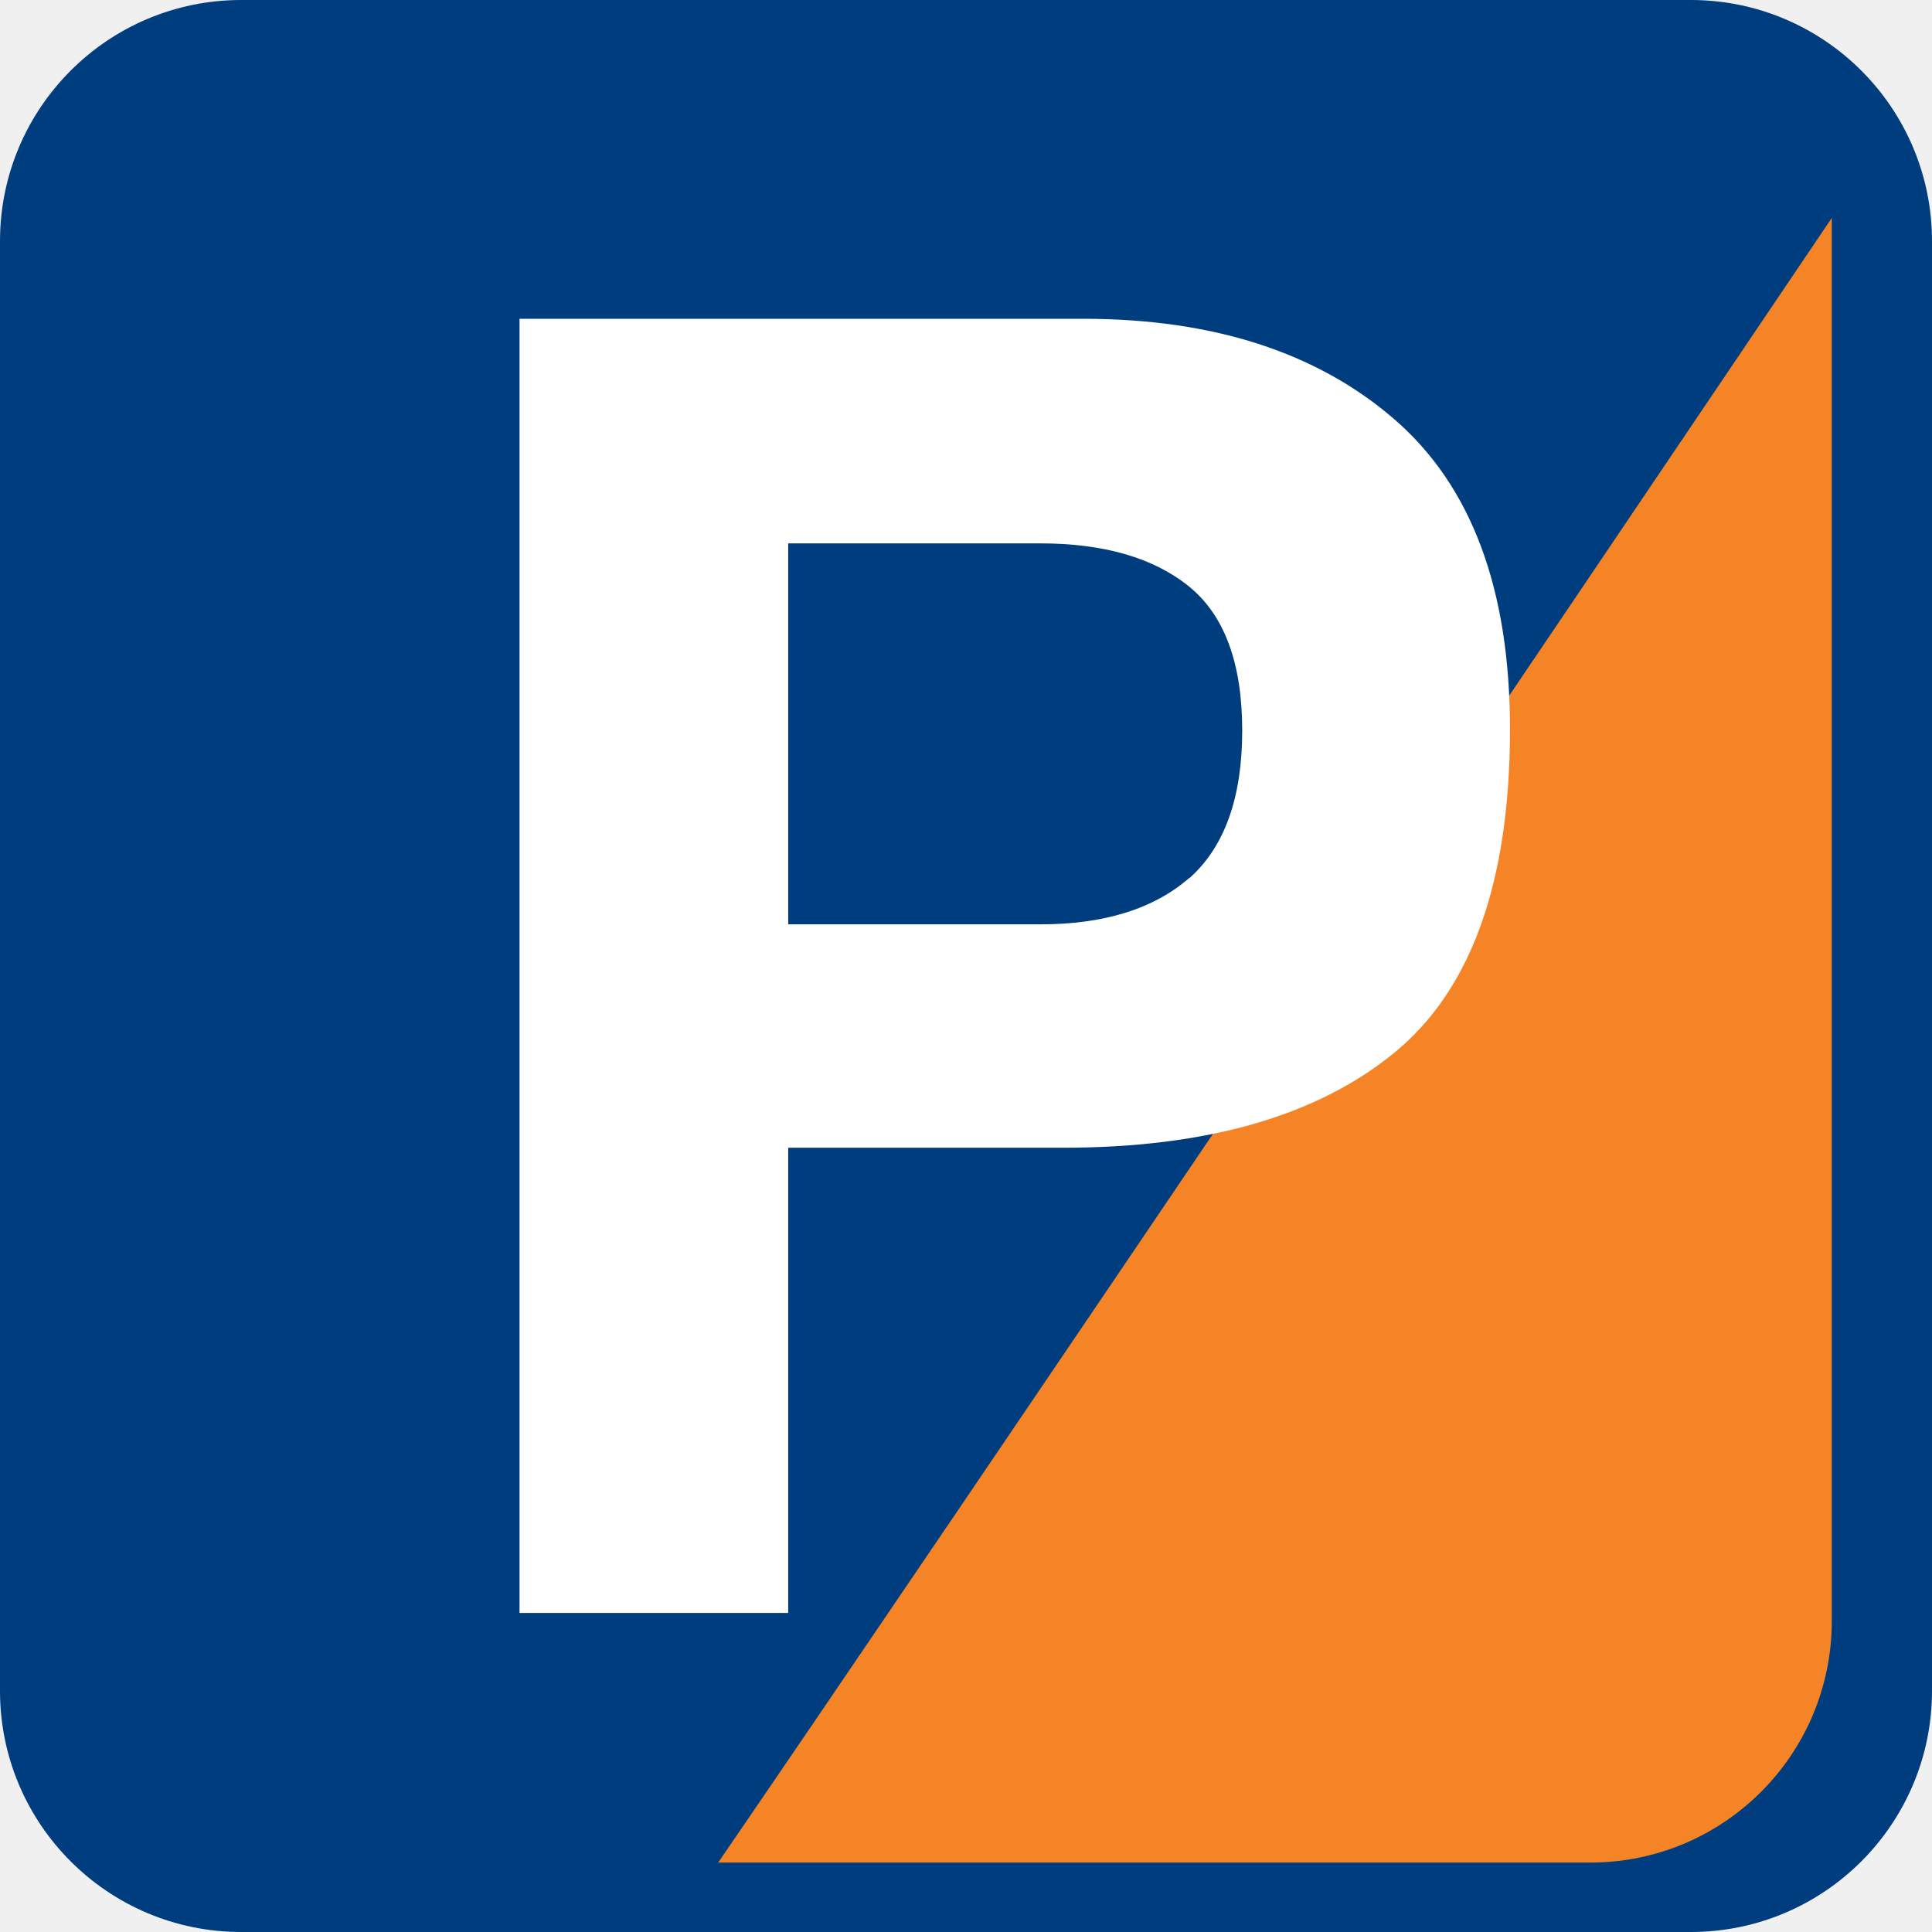
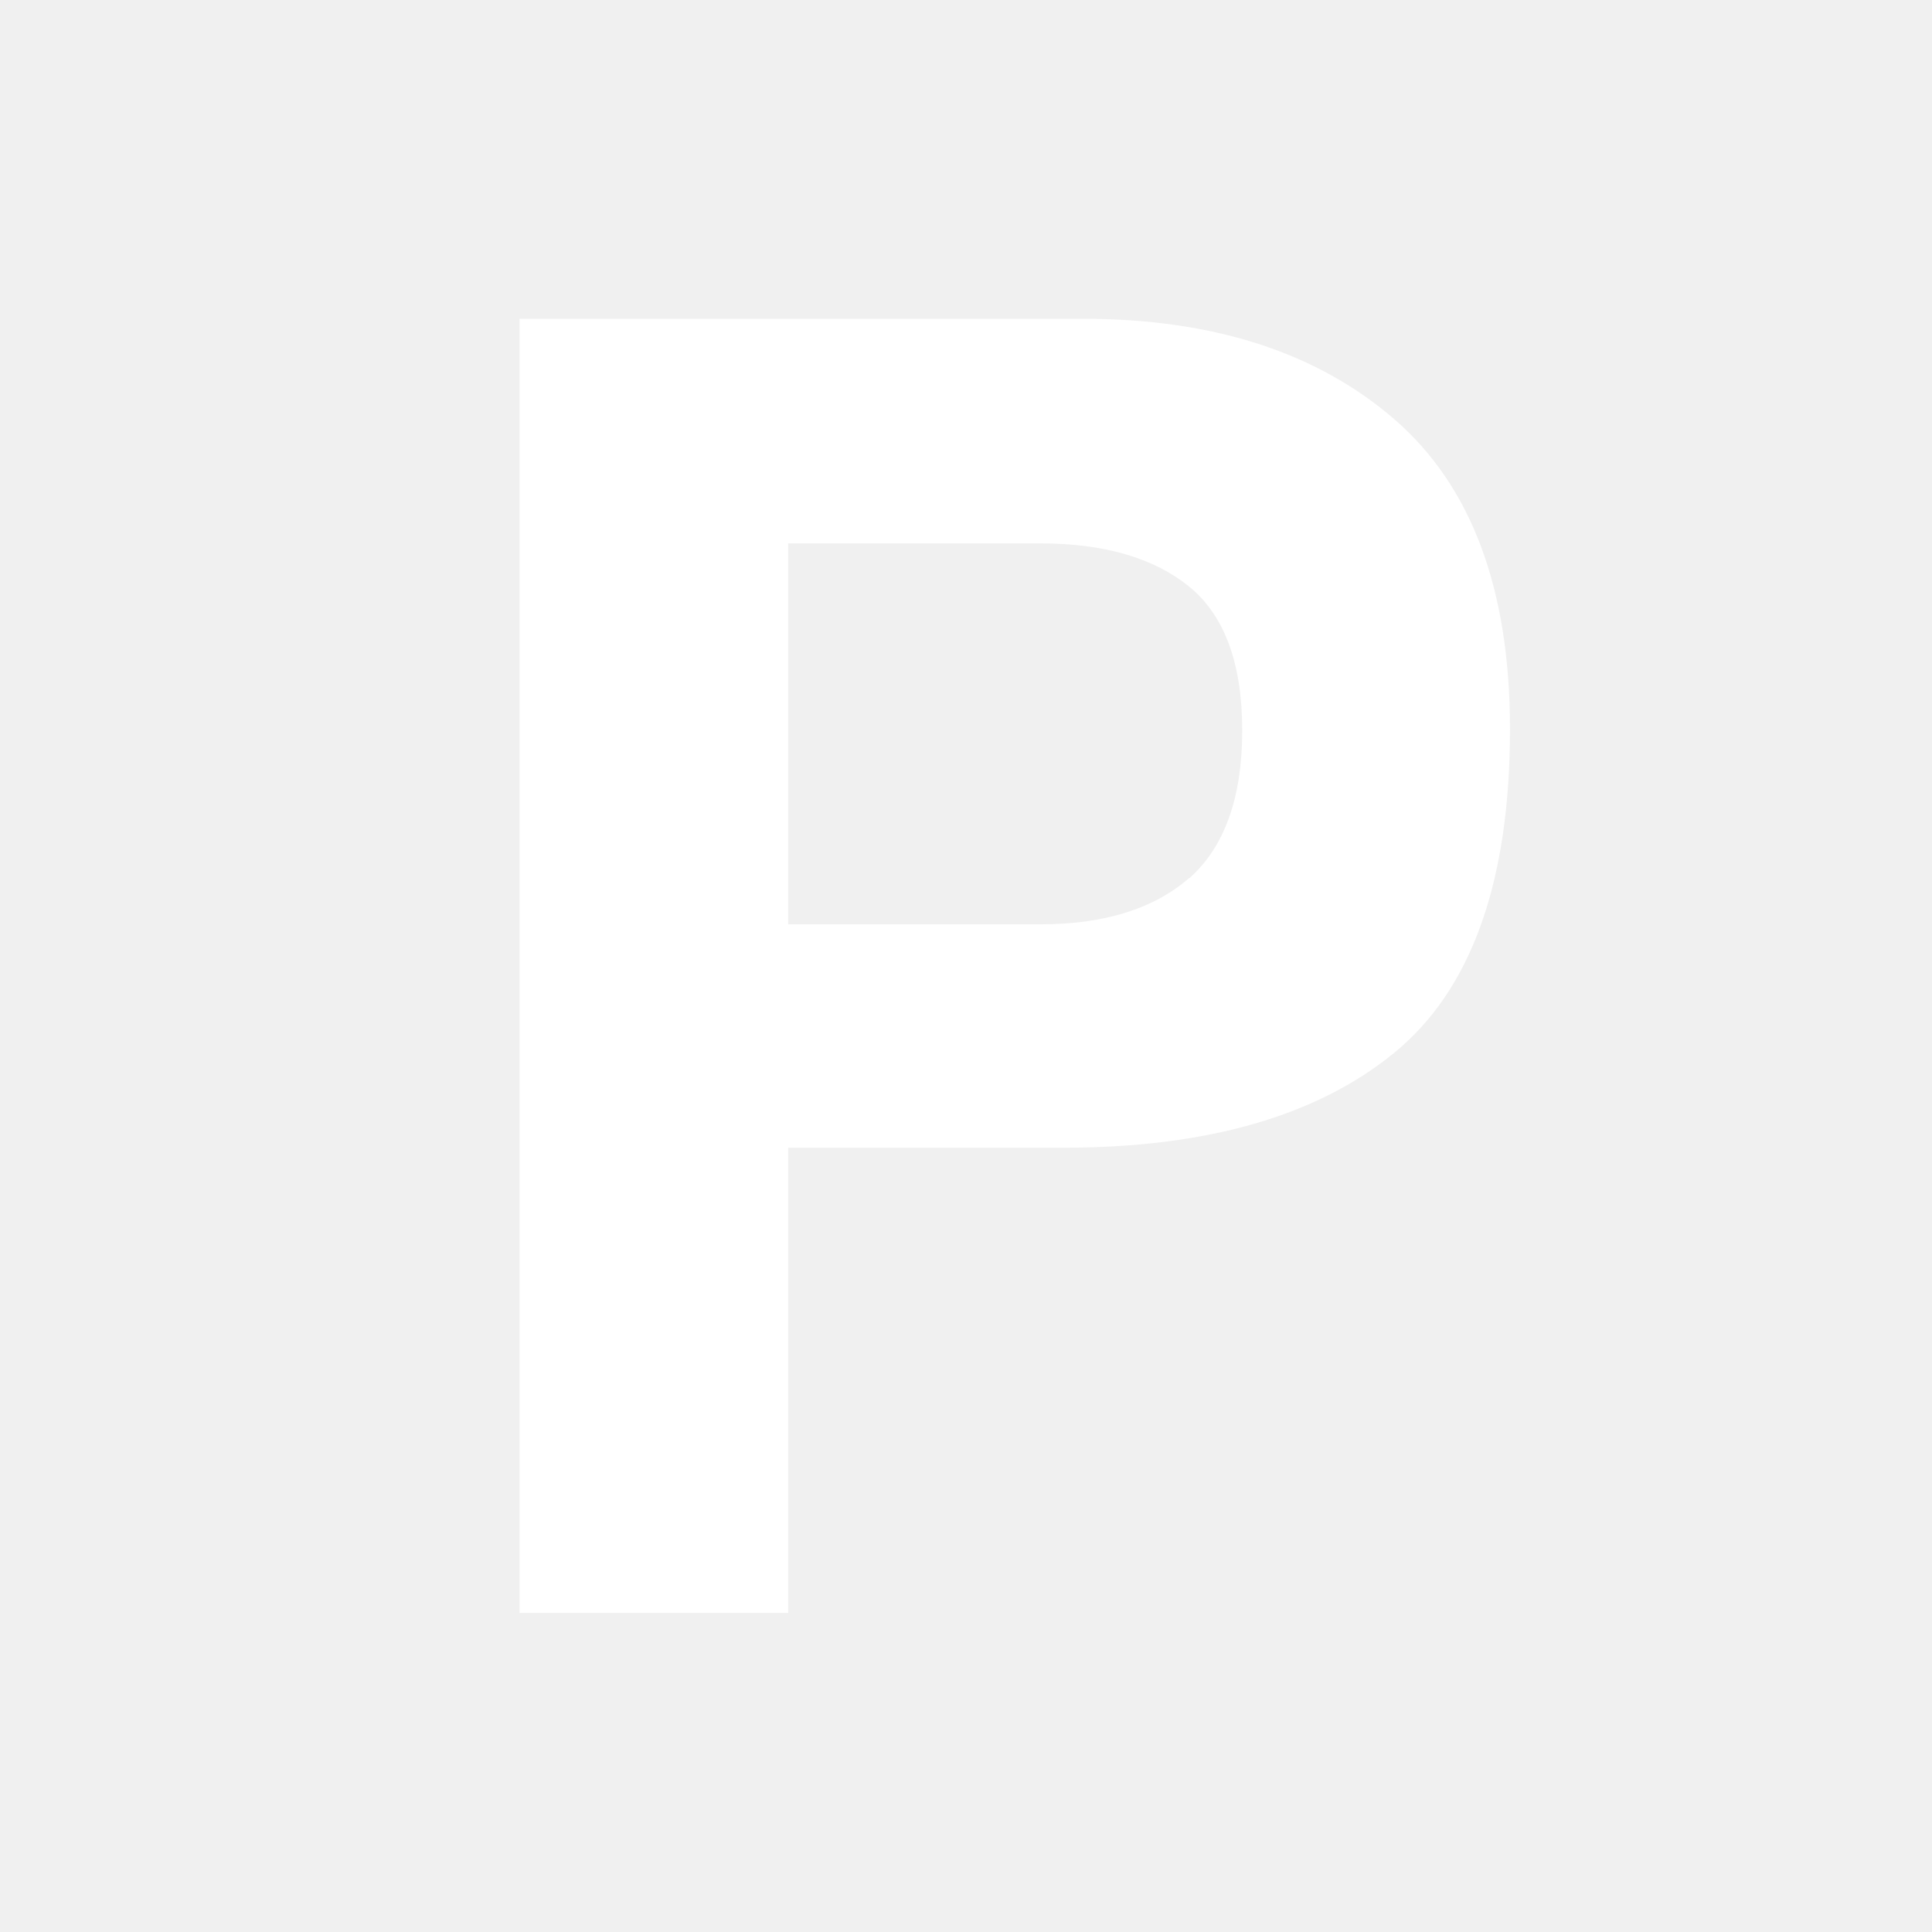
- <svg xmlns="http://www.w3.org/2000/svg" id="Layer_1" data-name="Layer 1" viewBox="0 0 64 64">
-   <defs>
-     <style>
+ <svg xmlns="http://www.w3.org/2000/svg" version="1.1" width="64" height="64">
+   <svg id="SvgjsSvg1005" data-name="Layer 2" viewBox="0 0 64 64">
+     <defs>
+       <style>
      .cls-1 {
-         fill: #003d7e;
+         fill: url(#linear-gradient);
      }

      .cls-2 {
-         fill: #f58426;
-       }
- 
-       .cls-3 {
        fill: #fff;
      }
    </style>
-   </defs>
-   <rect class="cls-1" width="64" height="64" rx="7.99" ry="7.99" />
-   <path class="cls-2" d="M60.68,7.22v46.48c0,4.42-3.58,8-8,8h-28.89c7.45-10.87,28.86-42.58,36.89-54.48Z" />
-   <path class="cls-3" d="M35.21,38.02h-9.1v15.41h-8.9V10.56h18.67c4.3,0,7.74,1.11,10.3,3.32s3.84,5.63,3.84,10.27c0,5.06-1.28,8.64-3.84,10.73s-6.21,3.14-10.96,3.14ZM39.4,29.09c1.16-1.03,1.75-2.66,1.75-4.89s-.59-3.82-1.76-4.77-2.82-1.43-4.93-1.43h-8.35v12.62h8.35c2.11,0,3.76-.51,4.94-1.54Z" />
+       <linearGradient id="SvgjsLinearGradient1004" x1="0" y1="32" x2="64" y2="32" gradientUnits="userSpaceOnUse">
+         <stop offset="0" stop-color="#5dcaef" />
+         <stop offset=".05" stop-color="#60bbef" />
+         <stop offset=".2" stop-color="#6c92f0" />
+         <stop offset=".35" stop-color="#756ff0" />
+         <stop offset=".51" stop-color="#7c55f1" />
+         <stop offset=".66" stop-color="#8142f1" />
+         <stop offset=".83" stop-color="#8436f1" />
+         <stop offset="1" stop-color="#8633f2" />
+       </linearGradient>
+     </defs>
+     <g id="SvgjsG1003" data-name="Layer 1">
+       <g>
+         <rect class="cls-1" width="64" height="64" rx="8.58" ry="8.58" />
+         <path class="cls-2" d="M35.21,38.02h-9.1v15.41h-8.9V10.56h18.67c4.3,0,7.74,1.11,10.3,3.32s3.84,5.63,3.84,10.27c0,5.06-1.28,8.64-3.84,10.73s-6.21,3.14-10.96,3.14ZM39.4,29.09c1.16-1.03,1.75-2.66,1.75-4.89s-.59-3.82-1.76-4.77-2.82-1.43-4.93-1.43h-8.35v12.62h8.35c2.11,0,3.76-.51,4.94-1.54Z" />
+       </g>
+     </g>
+   </svg>
+   <style>@media (prefers-color-scheme: light) { :root { filter: none; } }
+ @media (prefers-color-scheme: dark) { :root { filter: none; } }
+ </style>
</svg>
